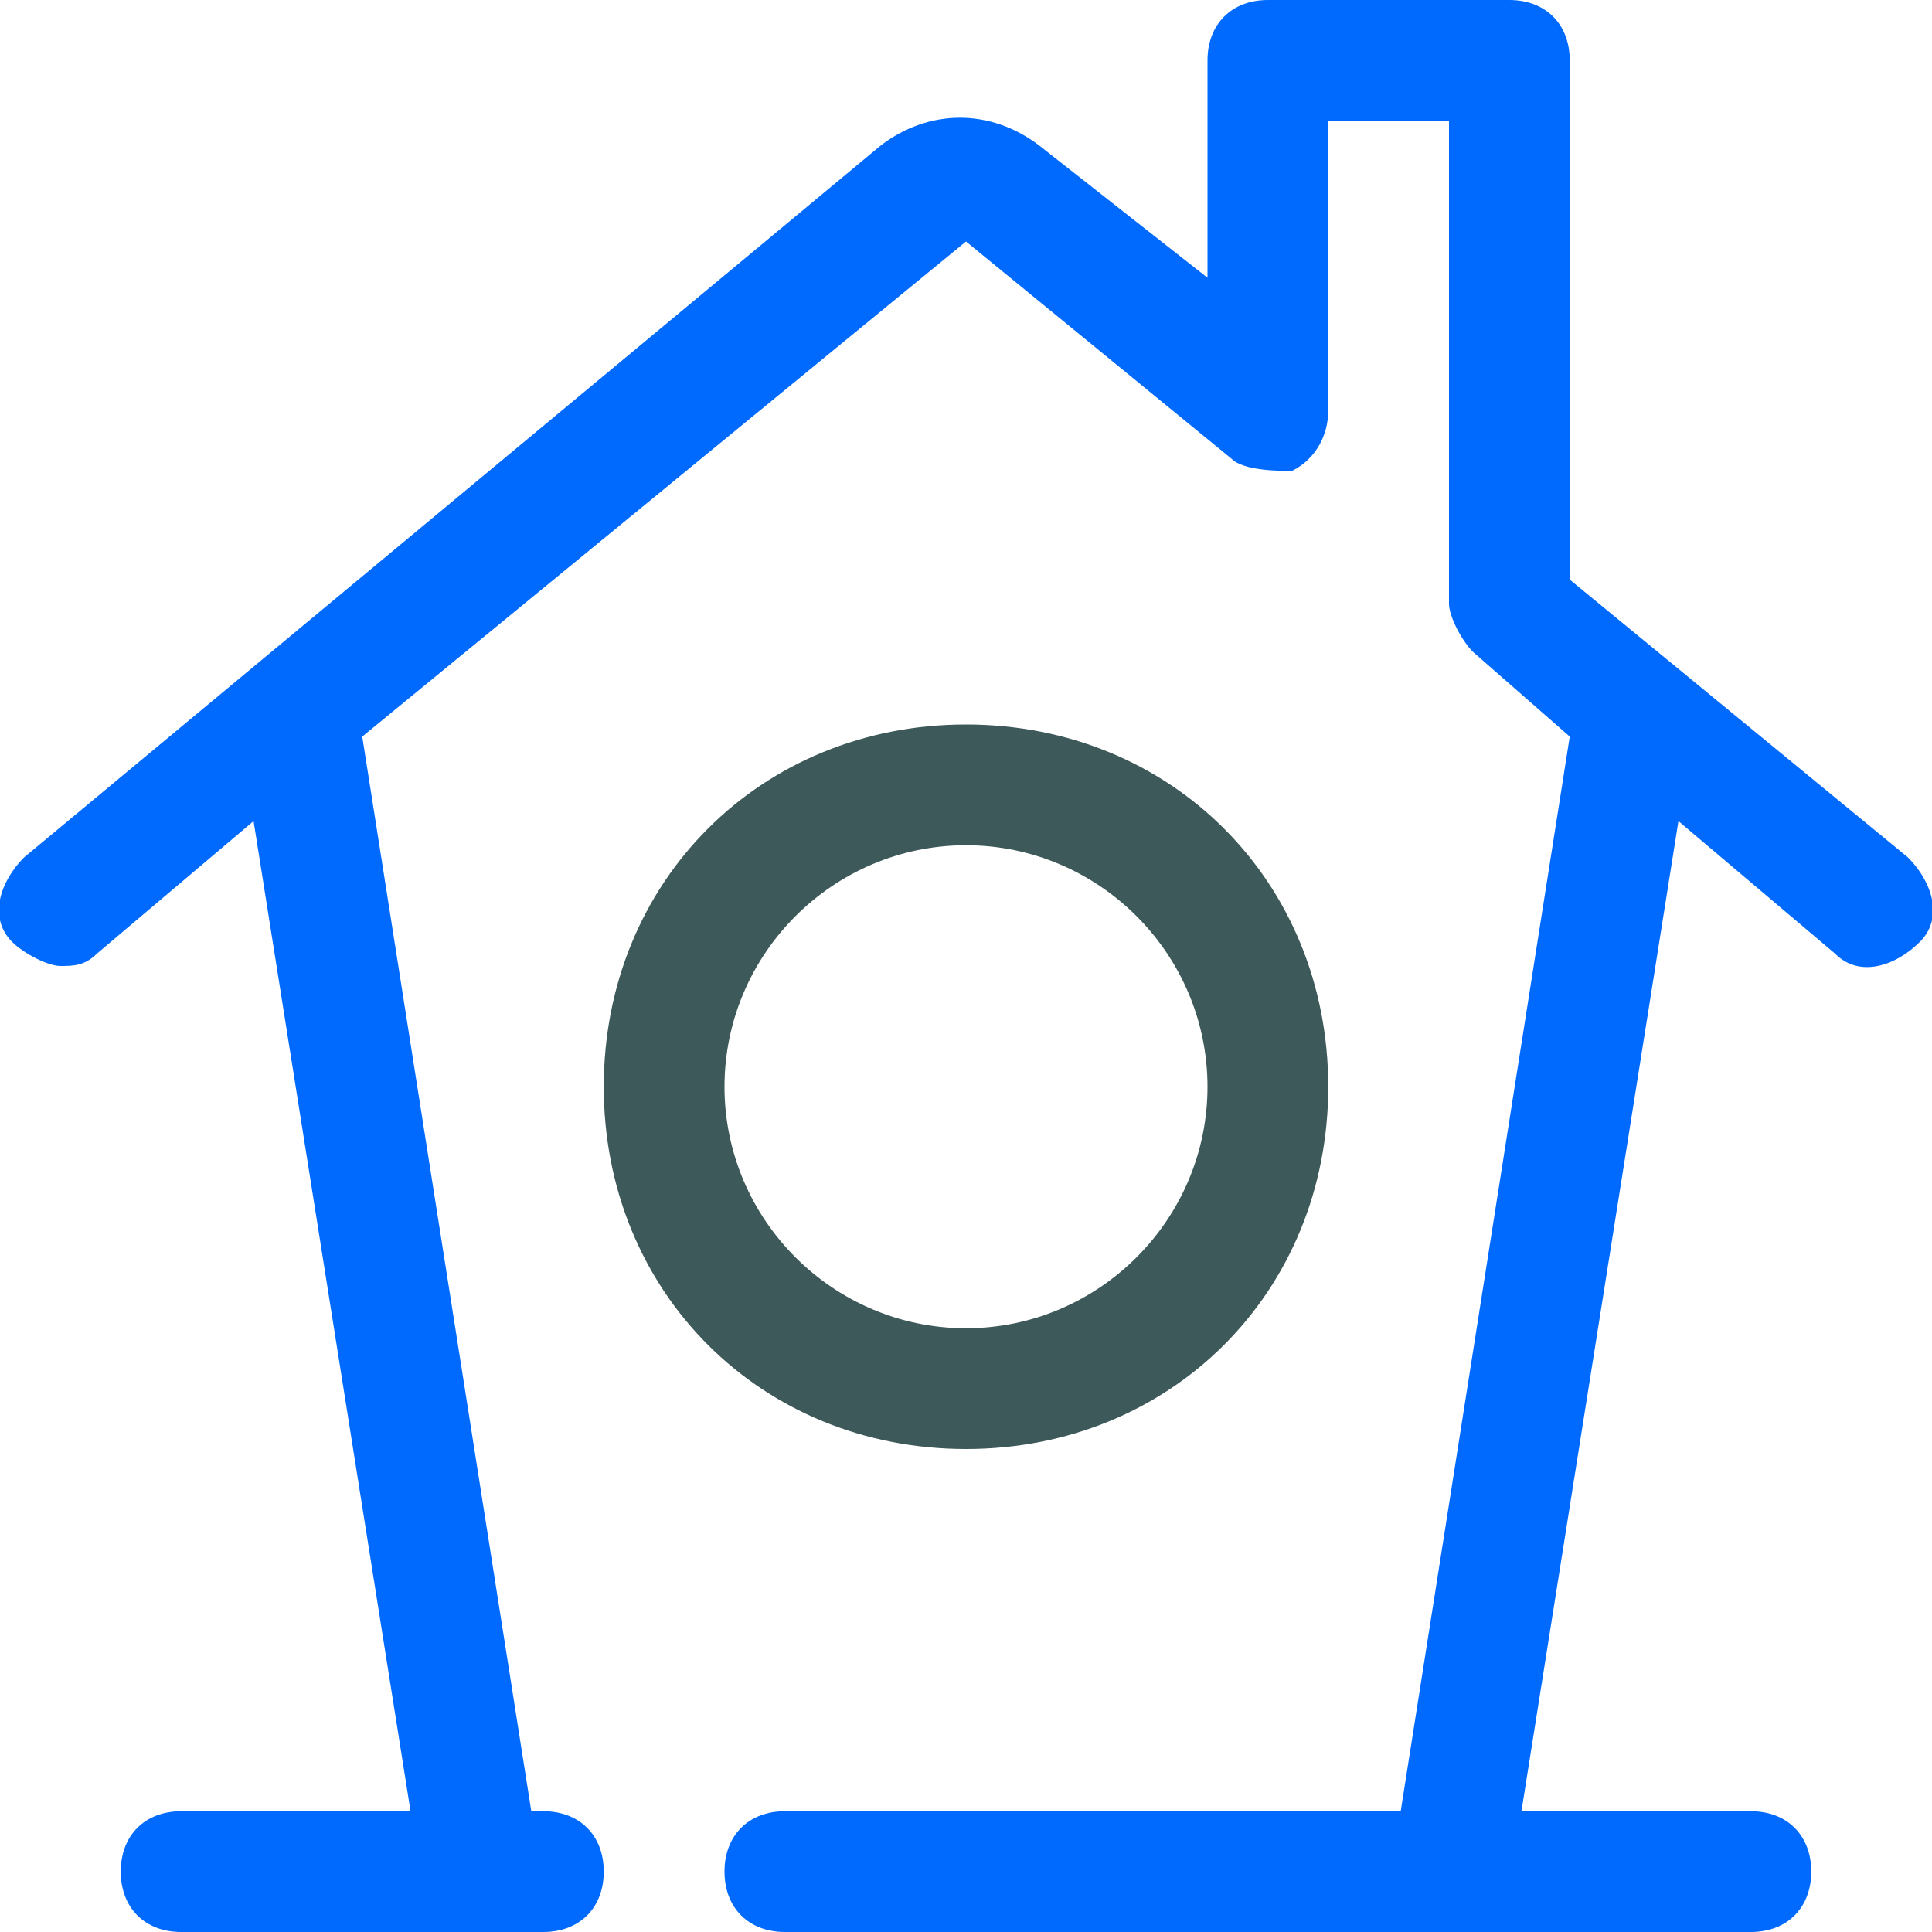
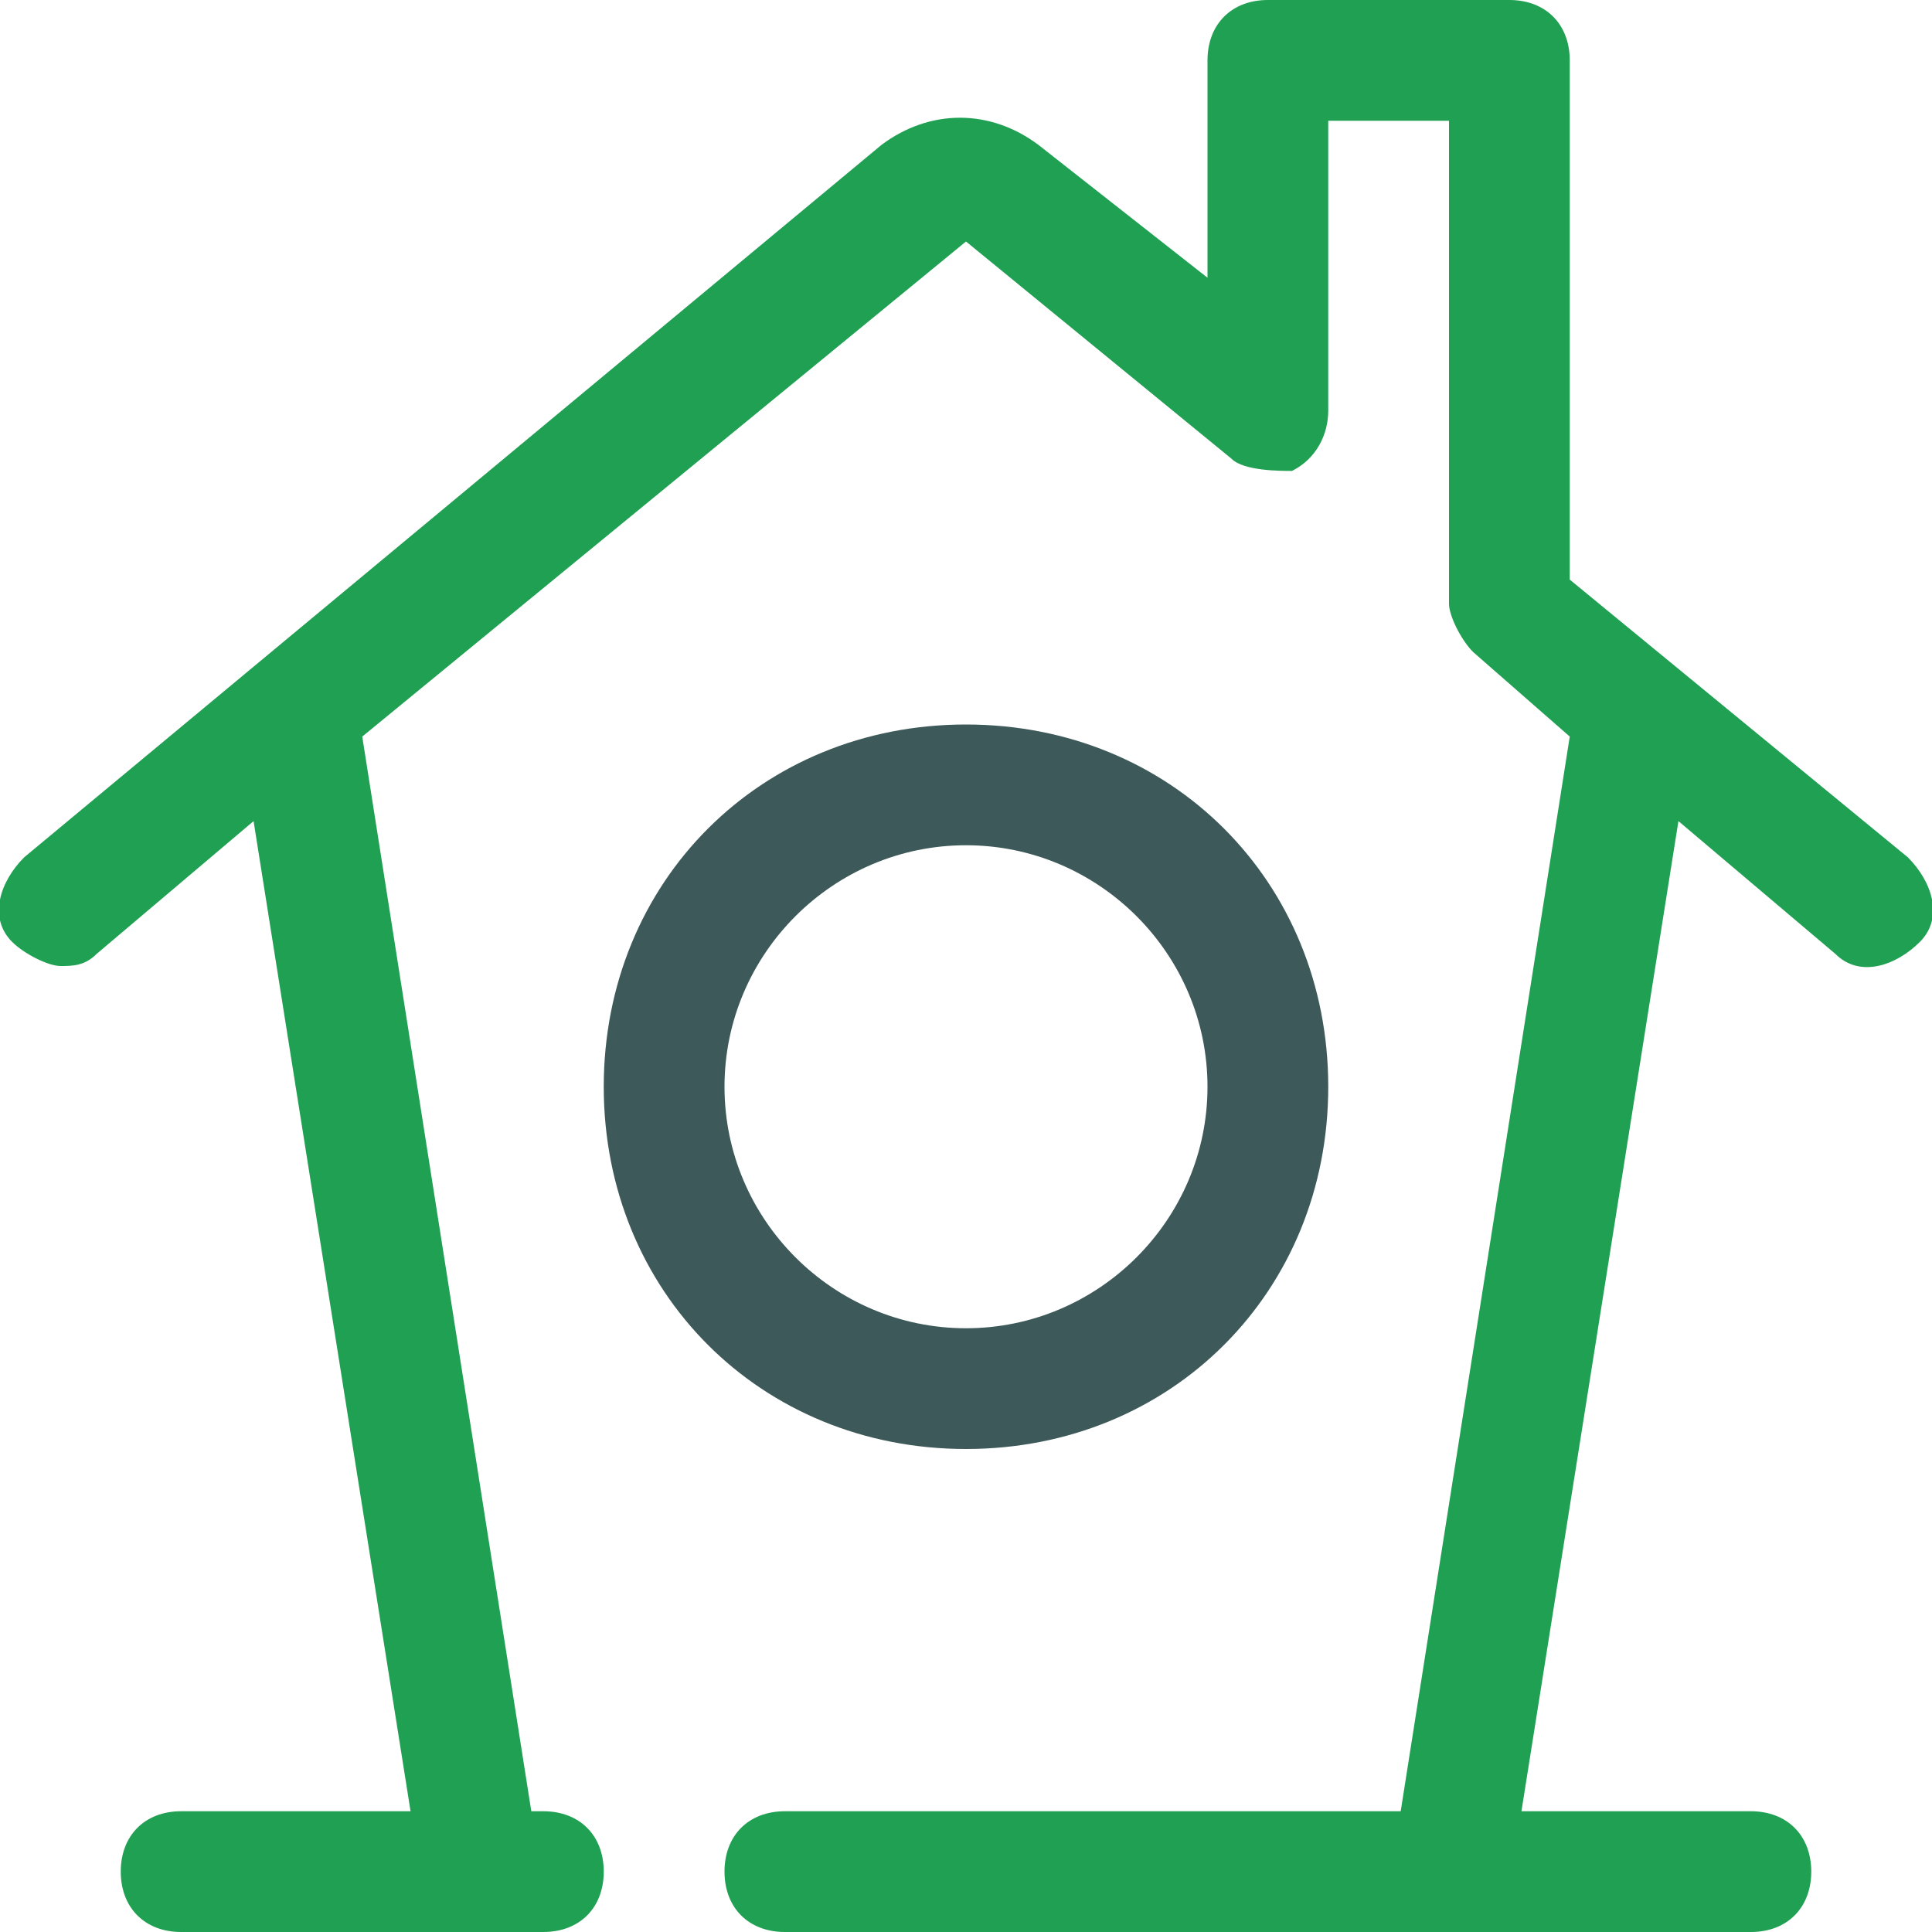
<svg xmlns="http://www.w3.org/2000/svg" version="1.1" width="512" height="512" x="0" y="0" viewBox="0 0 16 16" style="enable-background:new 0 0 512 512" xml:space="preserve" class="">
  <g transform="matrix(1,0,0,1,-3.552713678800501e-15,-3.552713678800501e-15)">
-     <path fill="#006aff" d="M15.8 7.1 13 4.8V.5c0-.3-.2-.5-.5-.5h-2c-.3 0-.5.2-.5.5v1.8L8.6 1.2c-.4-.3-.9-.3-1.3 0L.2 7.1c-.2.2-.3.5-.1.7.1.1.3.2.4.2s.2 0 .3-.1l1.3-1.1L3.4 15H1.5c-.3 0-.5.2-.5.5s.2.5.5.5h3c.3 0 .5-.2.5-.5s-.2-.5-.5-.5h-.1L3 6.1 8 2l2.2 1.8c.1.1.4.1.5.1.2-.1.3-.3.3-.5V1h1v4c0 .1.1.3.2.4l.8.7-1.4 8.9H6.5c-.3 0-.5.2-.5.5s.2.5.5.5h8c.3 0 .5-.2.5-.5s-.2-.5-.5-.5h-1.9l1.3-8.2 1.3 1.1c.2.2.5.1.7-.1s.1-.5-.1-.7z" opacity="1" data-original="#1689fc" class="" />
+     <path fill="#20a052" d="M15.8 7.1 13 4.8V.5c0-.3-.2-.5-.5-.5h-2c-.3 0-.5.2-.5.5v1.8L8.6 1.2c-.4-.3-.9-.3-1.3 0L.2 7.1c-.2.2-.3.5-.1.7.1.1.3.2.4.2s.2 0 .3-.1l1.3-1.1L3.4 15H1.5c-.3 0-.5.2-.5.5s.2.5.5.5h3c.3 0 .5-.2.5-.5s-.2-.5-.5-.5h-.1L3 6.1 8 2l2.2 1.8c.1.1.4.1.5.1.2-.1.3-.3.3-.5V1h1v4c0 .1.1.3.2.4l.8.7-1.4 8.9H6.5c-.3 0-.5.2-.5.5s.2.5.5.5h8c.3 0 .5-.2.5-.5s-.2-.5-.5-.5h-1.9l1.3-8.2 1.3 1.1c.2.2.5.1.7-.1s.1-.5-.1-.7z" opacity="1" data-original="#1689fc" class="" />
    <path fill="#3e5959" d="M8 12c-1.7 0-3-1.3-3-3s1.3-3 3-3 3 1.3 3 3-1.3 3-3 3zm0-5c-1.1 0-2 .9-2 2s.9 2 2 2 2-.9 2-2-.9-2-2-2z" opacity="1" data-original="#3e5959" class="">
    </path>
  </g>
</svg>
